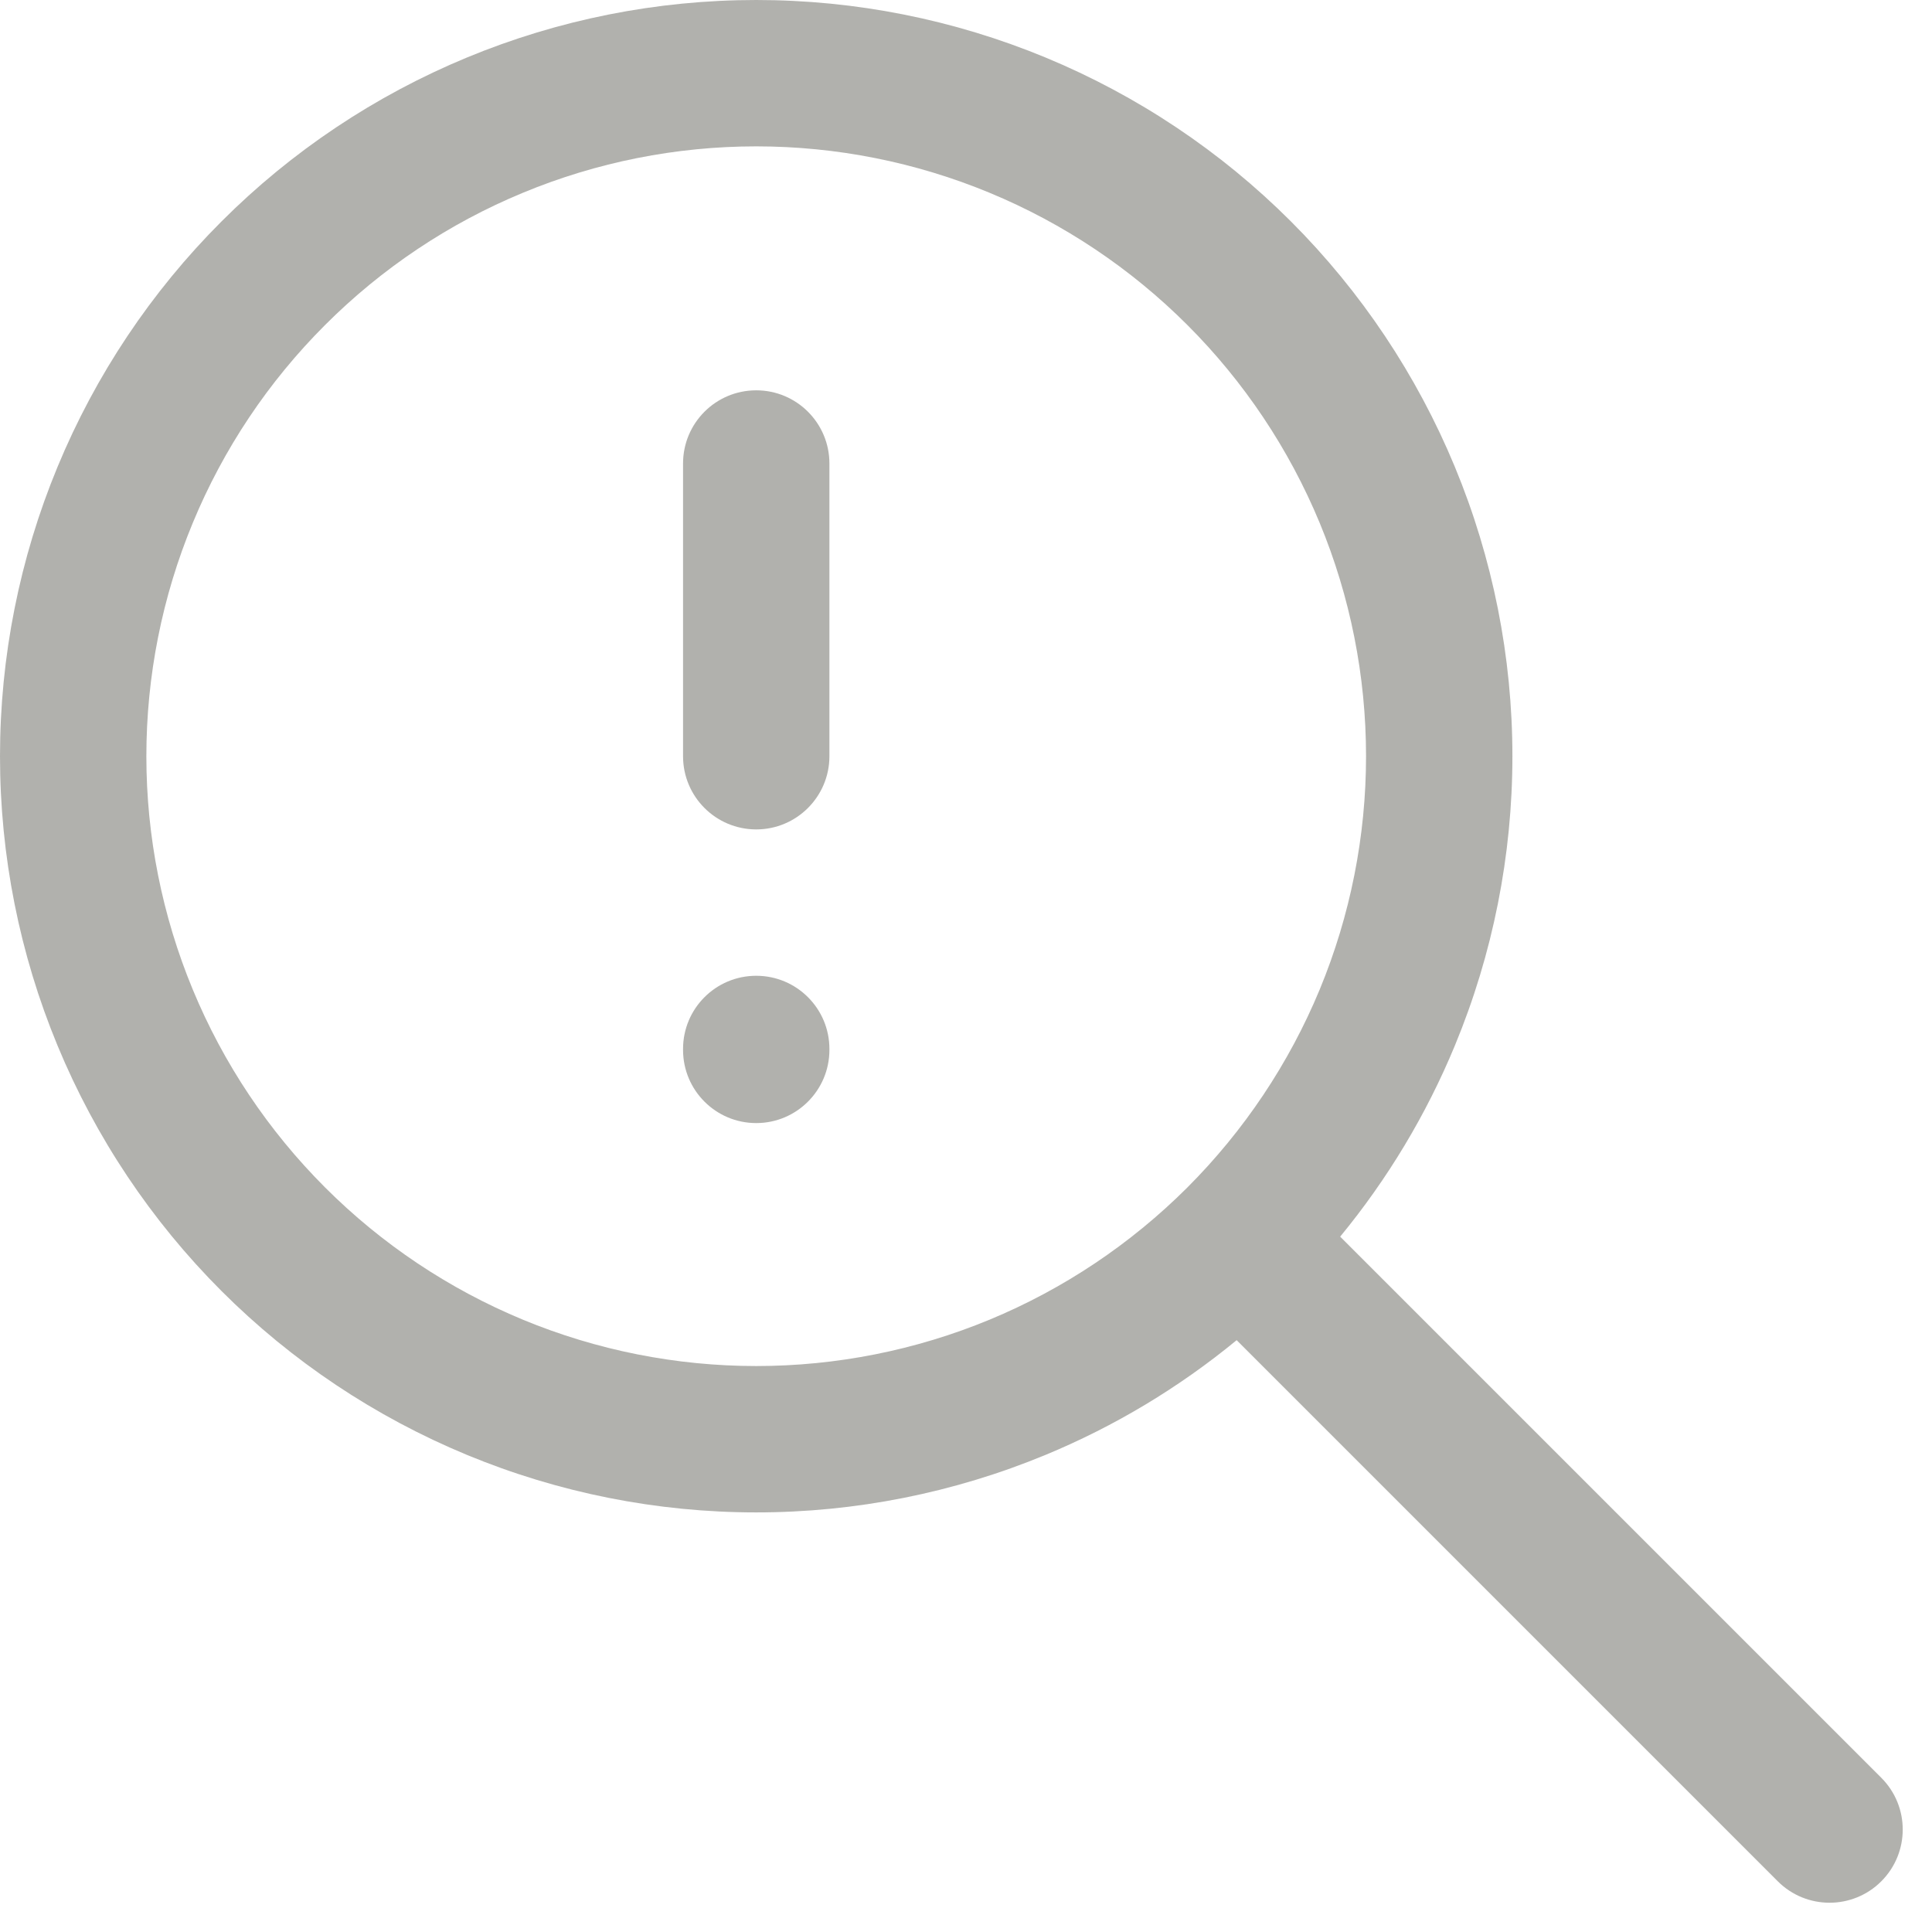
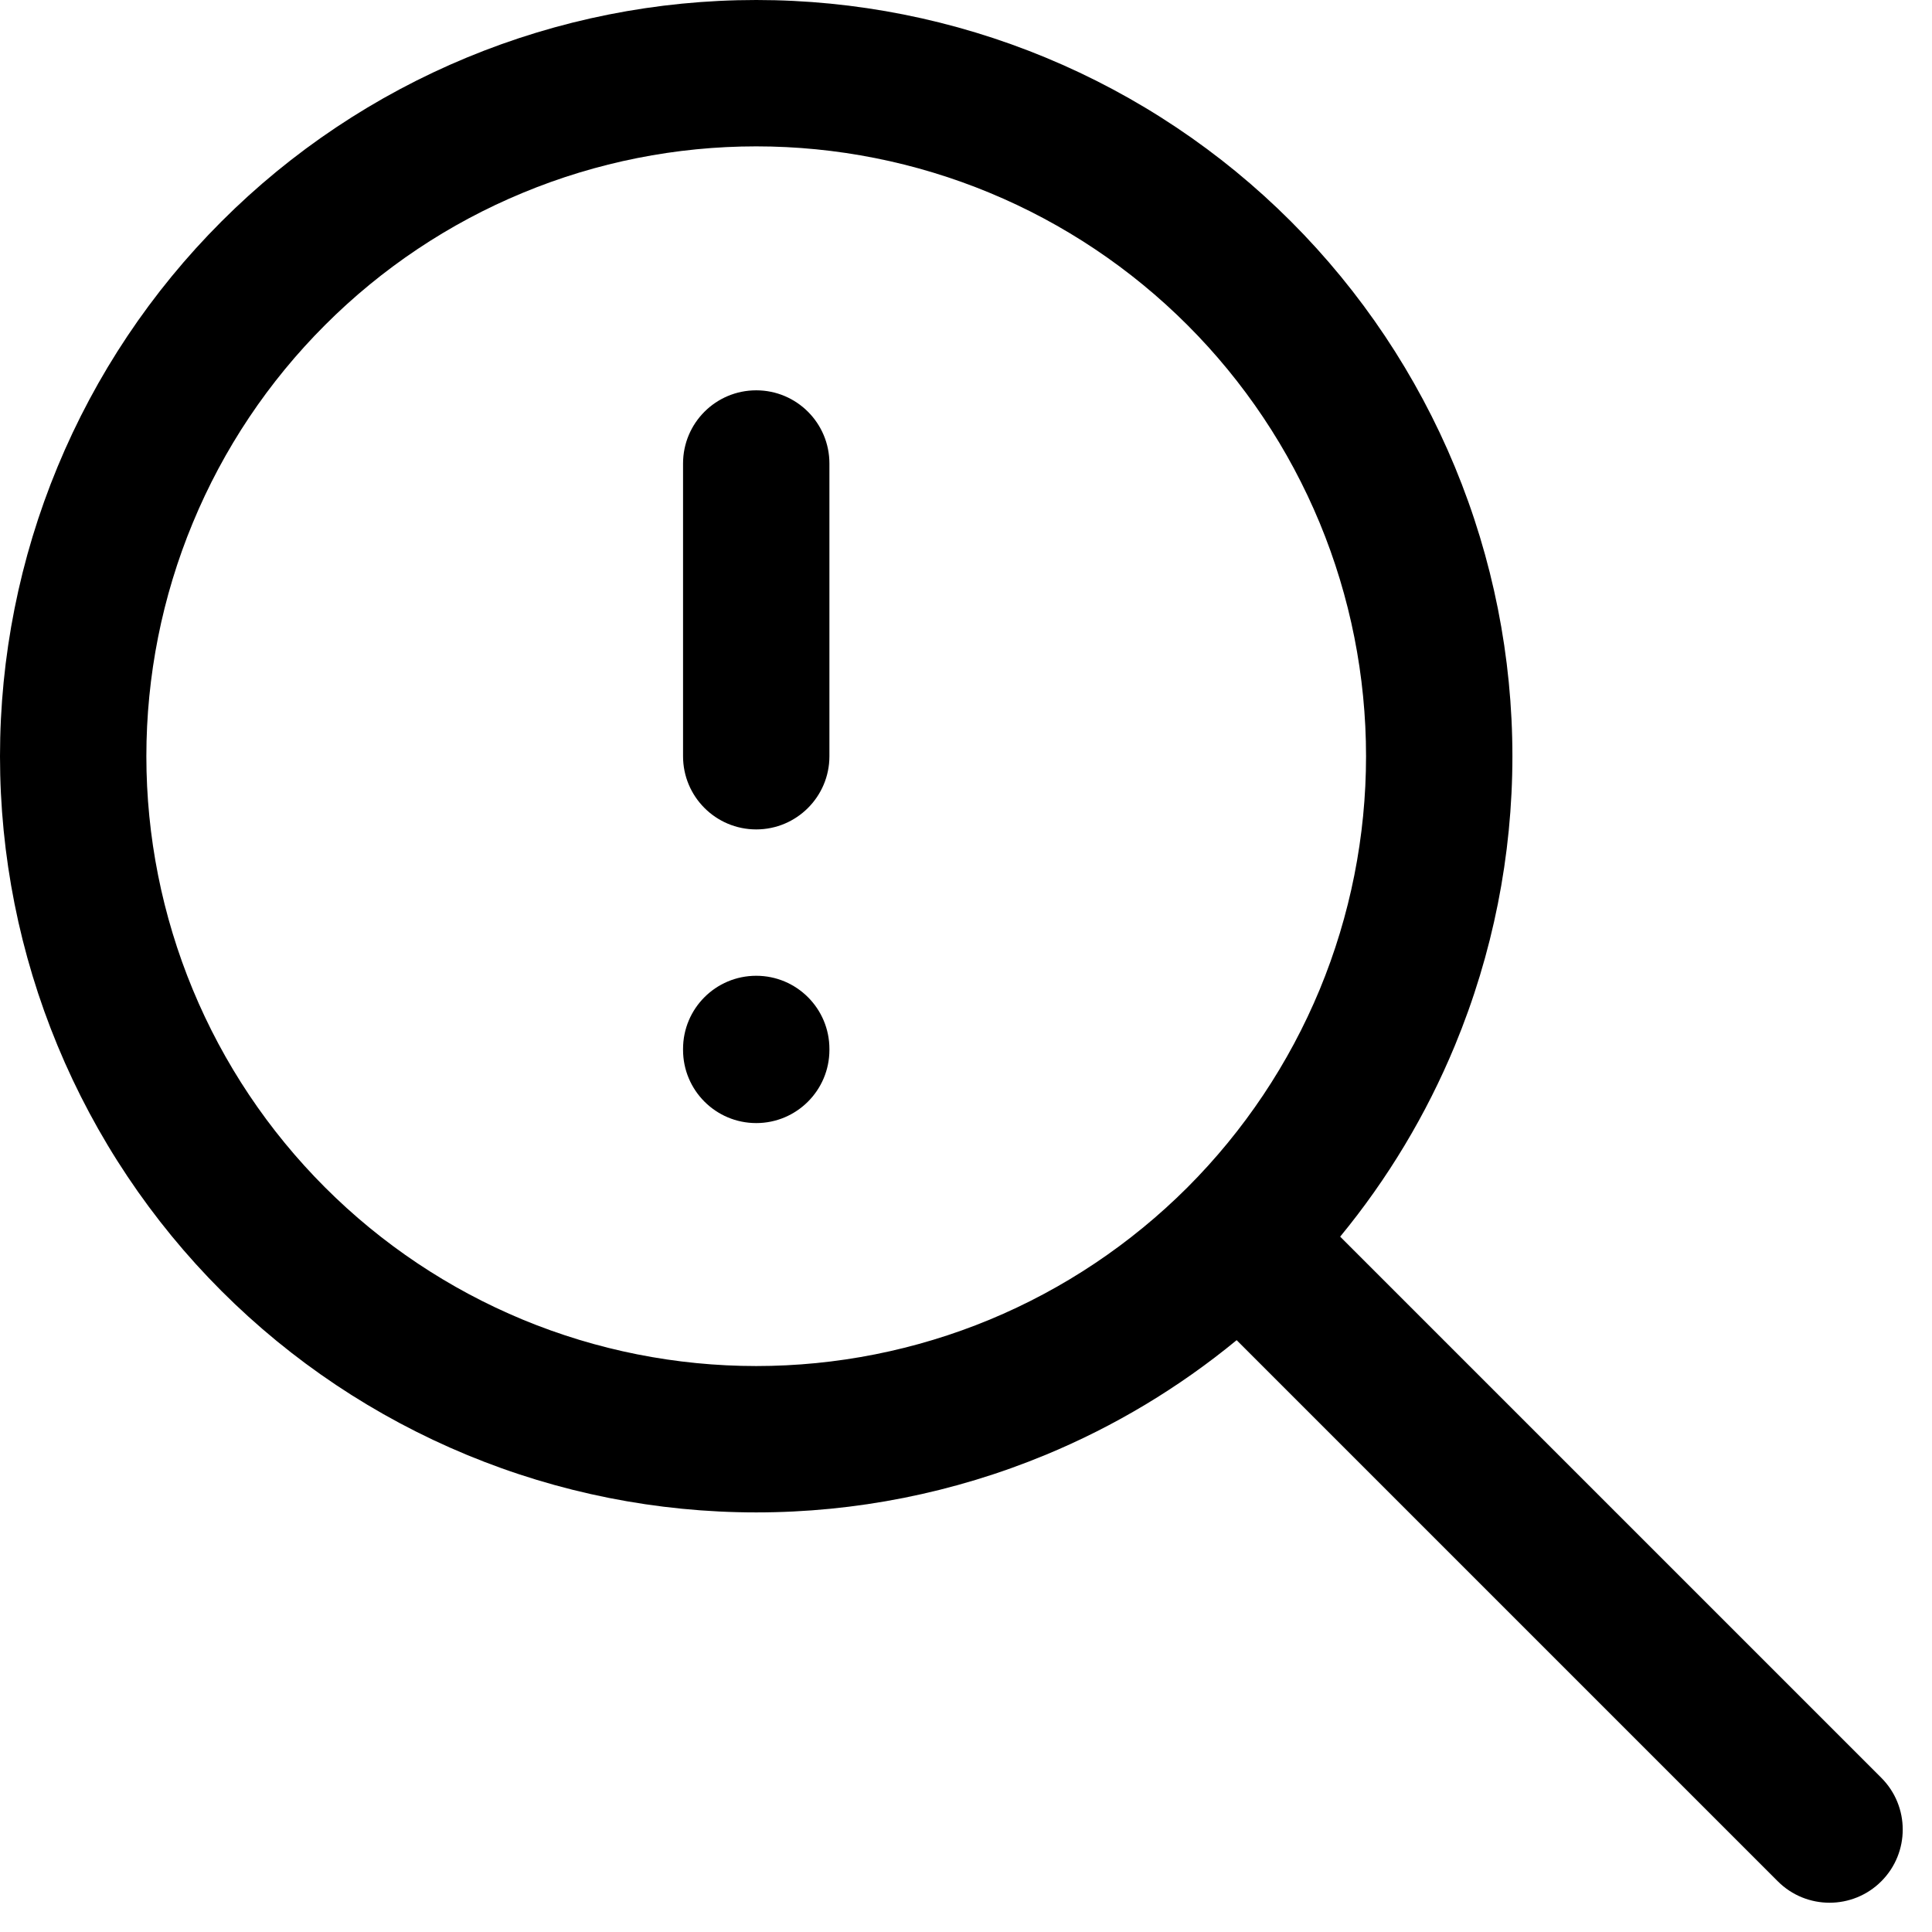
<svg xmlns="http://www.w3.org/2000/svg" width="33" height="33" viewBox="0 0 33 33" fill="none">
-   <path d="M23.333 12.917C23.333 11.549 23.064 10.194 22.541 8.931C22.017 7.667 21.249 6.519 20.282 5.552C19.314 4.584 18.166 3.816 16.903 3.293C15.639 2.769 14.284 2.5 12.917 2.5C11.549 2.5 10.194 2.769 8.931 3.293C7.667 3.816 6.519 4.584 5.552 5.552C4.584 6.519 3.816 7.667 3.293 8.931C2.769 10.194 2.5 11.549 2.5 12.917C2.5 14.284 2.769 15.639 3.293 16.903C3.816 18.166 4.584 19.314 5.552 20.282C6.519 21.249 7.667 22.017 8.931 22.541C10.194 23.064 11.549 23.333 12.917 23.333C14.284 23.333 15.639 23.064 16.903 22.541C18.166 22.017 19.314 21.249 20.282 20.282C21.249 19.314 22.017 18.166 22.541 16.903C23.064 15.639 23.333 14.284 23.333 12.917ZM11.667 17.933V17.917C11.667 17.226 12.226 16.667 12.917 16.667C13.607 16.667 14.167 17.226 14.167 17.917V17.933C14.167 18.623 13.607 19.183 12.917 19.183C12.226 19.183 11.667 18.623 11.667 17.933ZM11.667 12.917V7.917C11.667 7.226 12.226 6.667 12.917 6.667C13.607 6.667 14.167 7.226 14.167 7.917V12.917C14.167 13.607 13.607 14.167 12.917 14.167C12.226 14.167 11.667 13.607 11.667 12.917ZM25.833 12.917C25.833 14.613 25.499 16.293 24.85 17.86C24.361 19.041 23.7 20.14 22.891 21.123L32.134 30.366C32.622 30.854 32.622 31.646 32.134 32.134C31.646 32.622 30.854 32.622 30.366 32.134L21.123 22.891C20.14 23.7 19.041 24.361 17.86 24.85C16.293 25.499 14.613 25.833 12.917 25.833C11.22 25.833 9.541 25.499 7.974 24.85C6.407 24.201 4.982 23.25 3.783 22.051C2.583 20.851 1.632 19.427 0.983 17.86C0.334 16.293 0 14.613 0 12.917C0 11.22 0.334 9.541 0.983 7.974C1.632 6.407 2.583 4.982 3.783 3.783C4.982 2.583 6.407 1.632 7.974 0.983C9.541 0.334 11.22 0 12.917 0C14.613 0 16.293 0.334 17.86 0.983C19.427 1.632 20.851 2.583 22.051 3.783C23.25 4.982 24.201 6.407 24.85 7.974C25.499 9.541 25.833 11.22 25.833 12.917Z" fill="#B1B1AD" />
+   <path d="M23.333 12.917C23.333 11.549 23.064 10.194 22.541 8.931C22.017 7.667 21.249 6.519 20.282 5.552C19.314 4.584 18.166 3.816 16.903 3.293C15.639 2.769 14.284 2.5 12.917 2.5C11.549 2.5 10.194 2.769 8.931 3.293C7.667 3.816 6.519 4.584 5.552 5.552C4.584 6.519 3.816 7.667 3.293 8.931C2.769 10.194 2.5 11.549 2.5 12.917C2.5 14.284 2.769 15.639 3.293 16.903C3.816 18.166 4.584 19.314 5.552 20.282C6.519 21.249 7.667 22.017 8.931 22.541C10.194 23.064 11.549 23.333 12.917 23.333C14.284 23.333 15.639 23.064 16.903 22.541C18.166 22.017 19.314 21.249 20.282 20.282C21.249 19.314 22.017 18.166 22.541 16.903C23.064 15.639 23.333 14.284 23.333 12.917ZM11.667 17.933V17.917C11.667 17.226 12.226 16.667 12.917 16.667C13.607 16.667 14.167 17.226 14.167 17.917V17.933C14.167 18.623 13.607 19.183 12.917 19.183C12.226 19.183 11.667 18.623 11.667 17.933ZM11.667 12.917V7.917C11.667 7.226 12.226 6.667 12.917 6.667C13.607 6.667 14.167 7.226 14.167 7.917V12.917C14.167 13.607 13.607 14.167 12.917 14.167C12.226 14.167 11.667 13.607 11.667 12.917ZM25.833 12.917C25.833 14.613 25.499 16.293 24.85 17.86C24.361 19.041 23.7 20.14 22.891 21.123L32.134 30.366C32.622 30.854 32.622 31.646 32.134 32.134C31.646 32.622 30.854 32.622 30.366 32.134L21.123 22.891C20.14 23.7 19.041 24.361 17.86 24.85C16.293 25.499 14.613 25.833 12.917 25.833C11.22 25.833 9.541 25.499 7.974 24.85C6.407 24.201 4.982 23.25 3.783 22.051C2.583 20.851 1.632 19.427 0.983 17.86C0.334 16.293 0 14.613 0 12.917C0 11.22 0.334 9.541 0.983 7.974C1.632 6.407 2.583 4.982 3.783 3.783C4.982 2.583 6.407 1.632 7.974 0.983C9.541 0.334 11.22 0 12.917 0C14.613 0 16.293 0.334 17.86 0.983C19.427 1.632 20.851 2.583 22.051 3.783C23.25 4.982 24.201 6.407 24.85 7.974C25.499 9.541 25.833 11.22 25.833 12.917Z" fill="currentColor" />
</svg>
